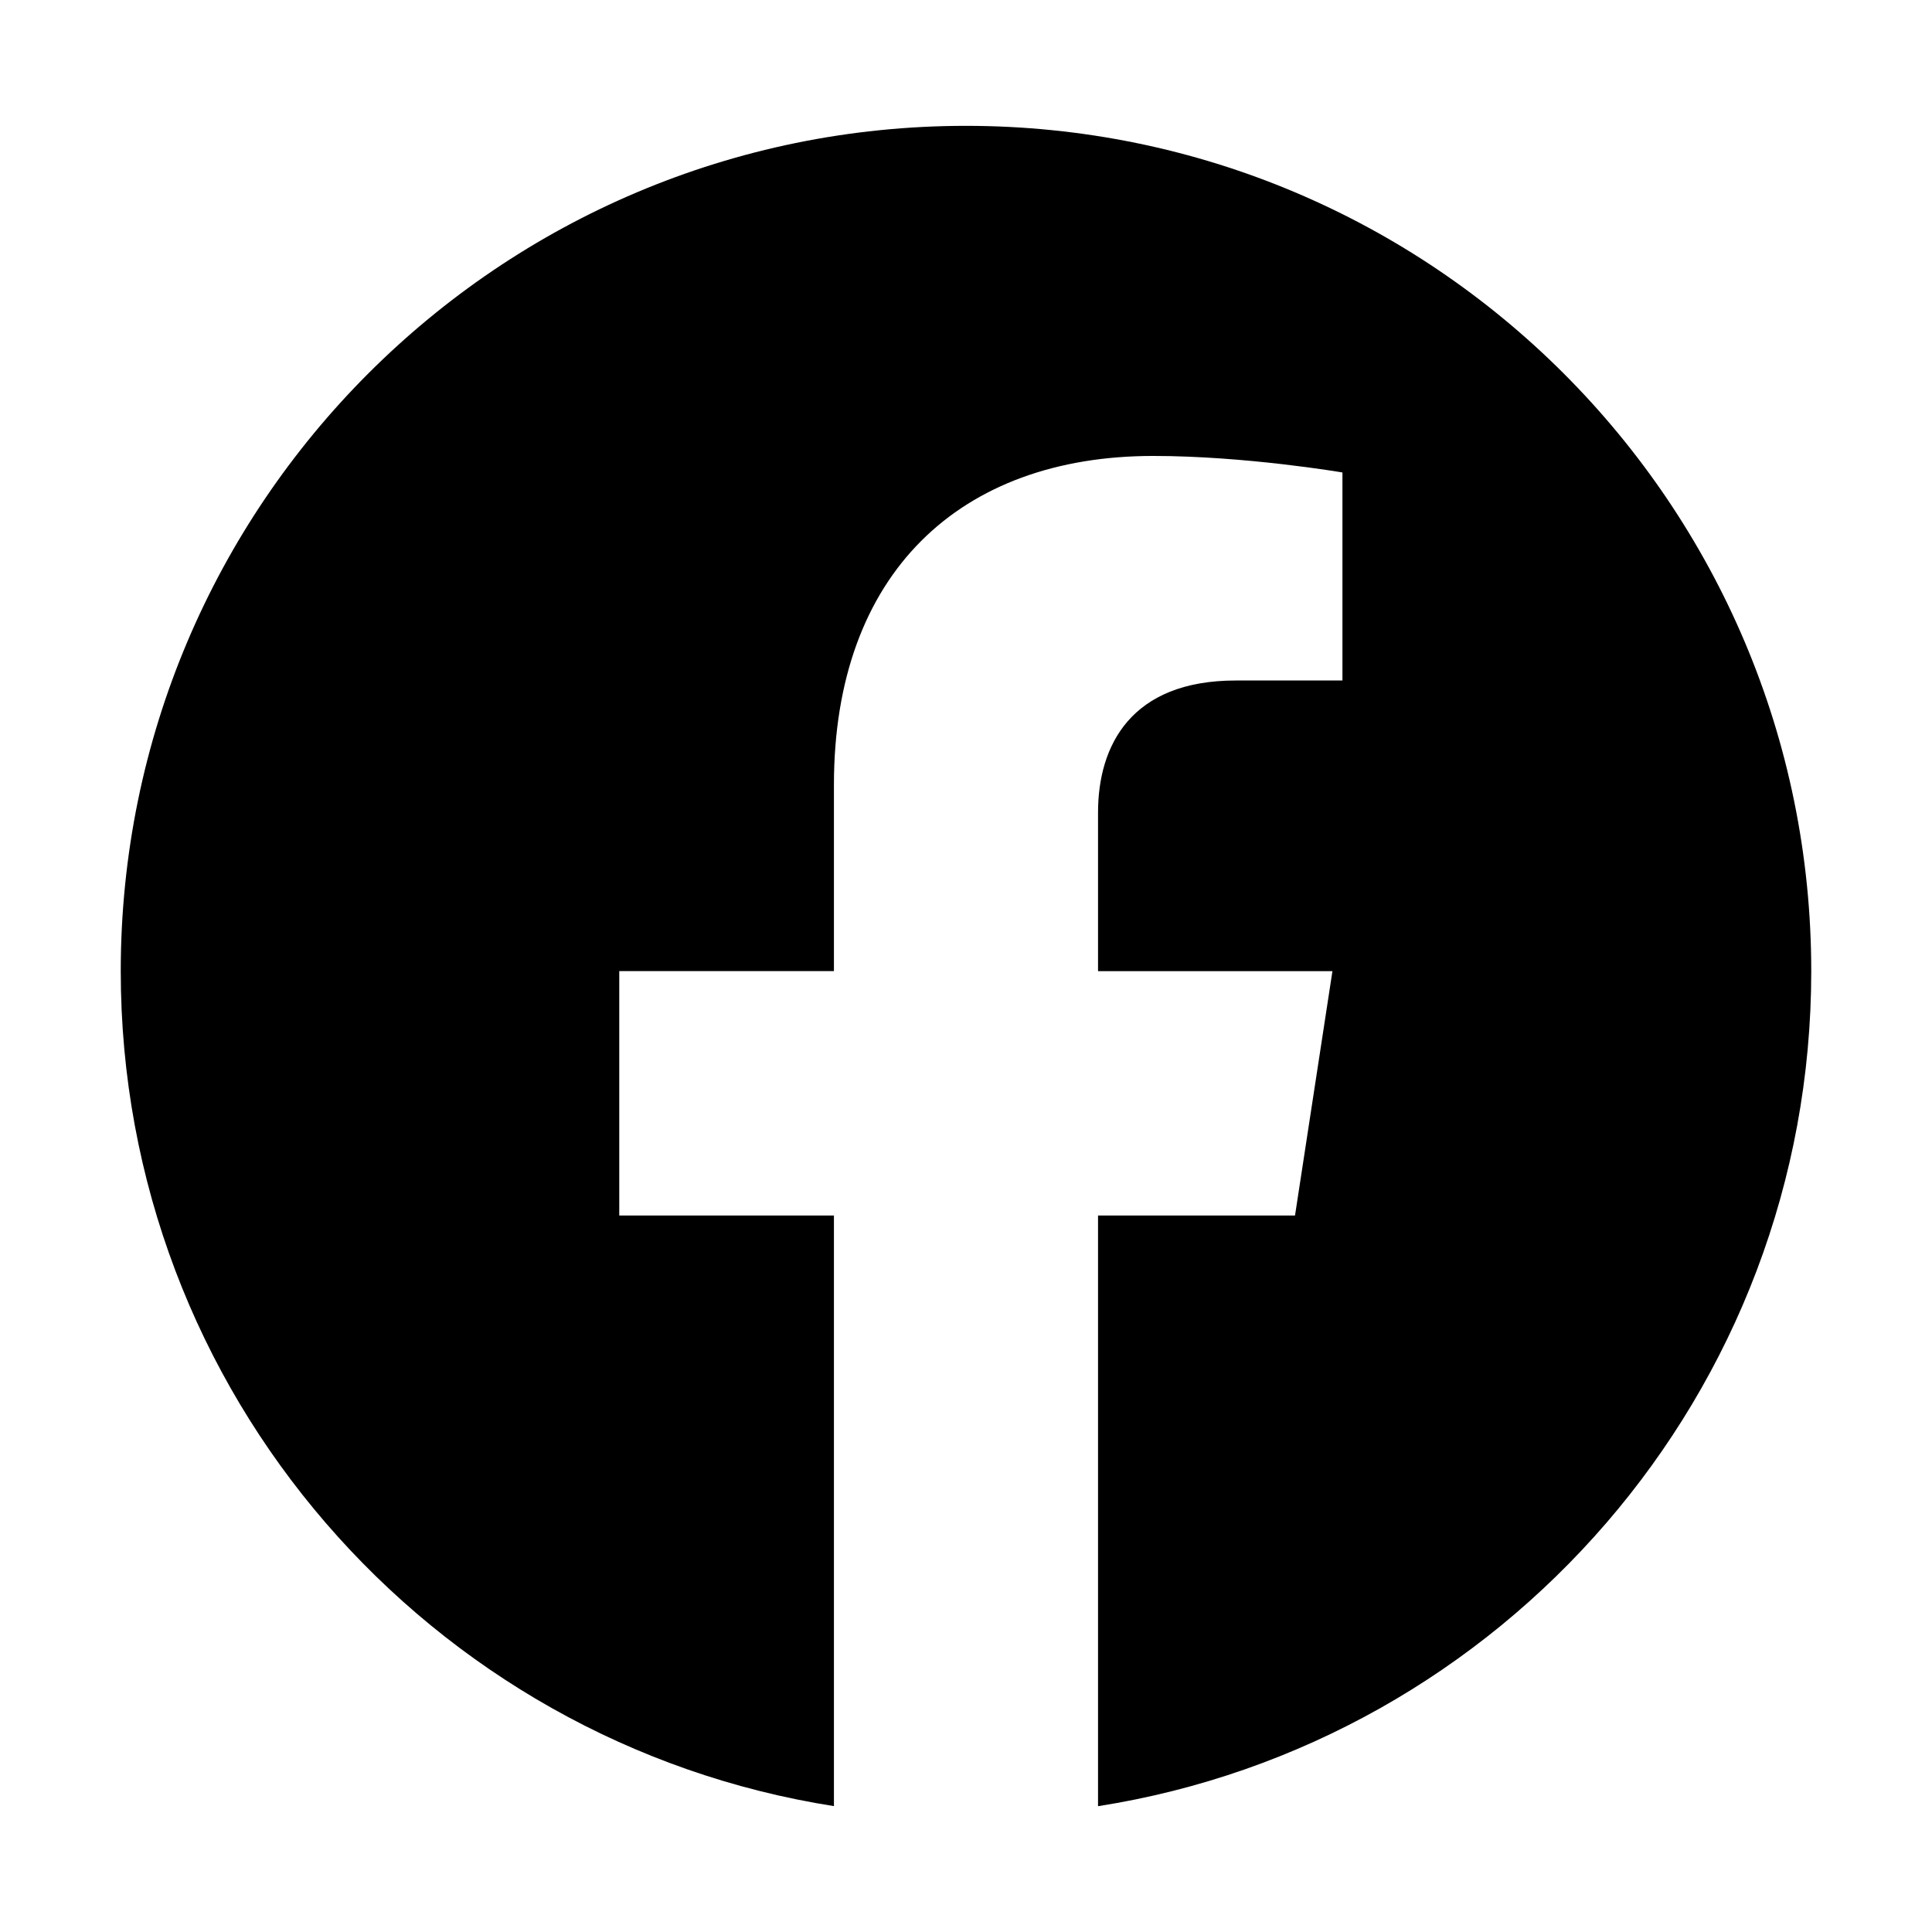
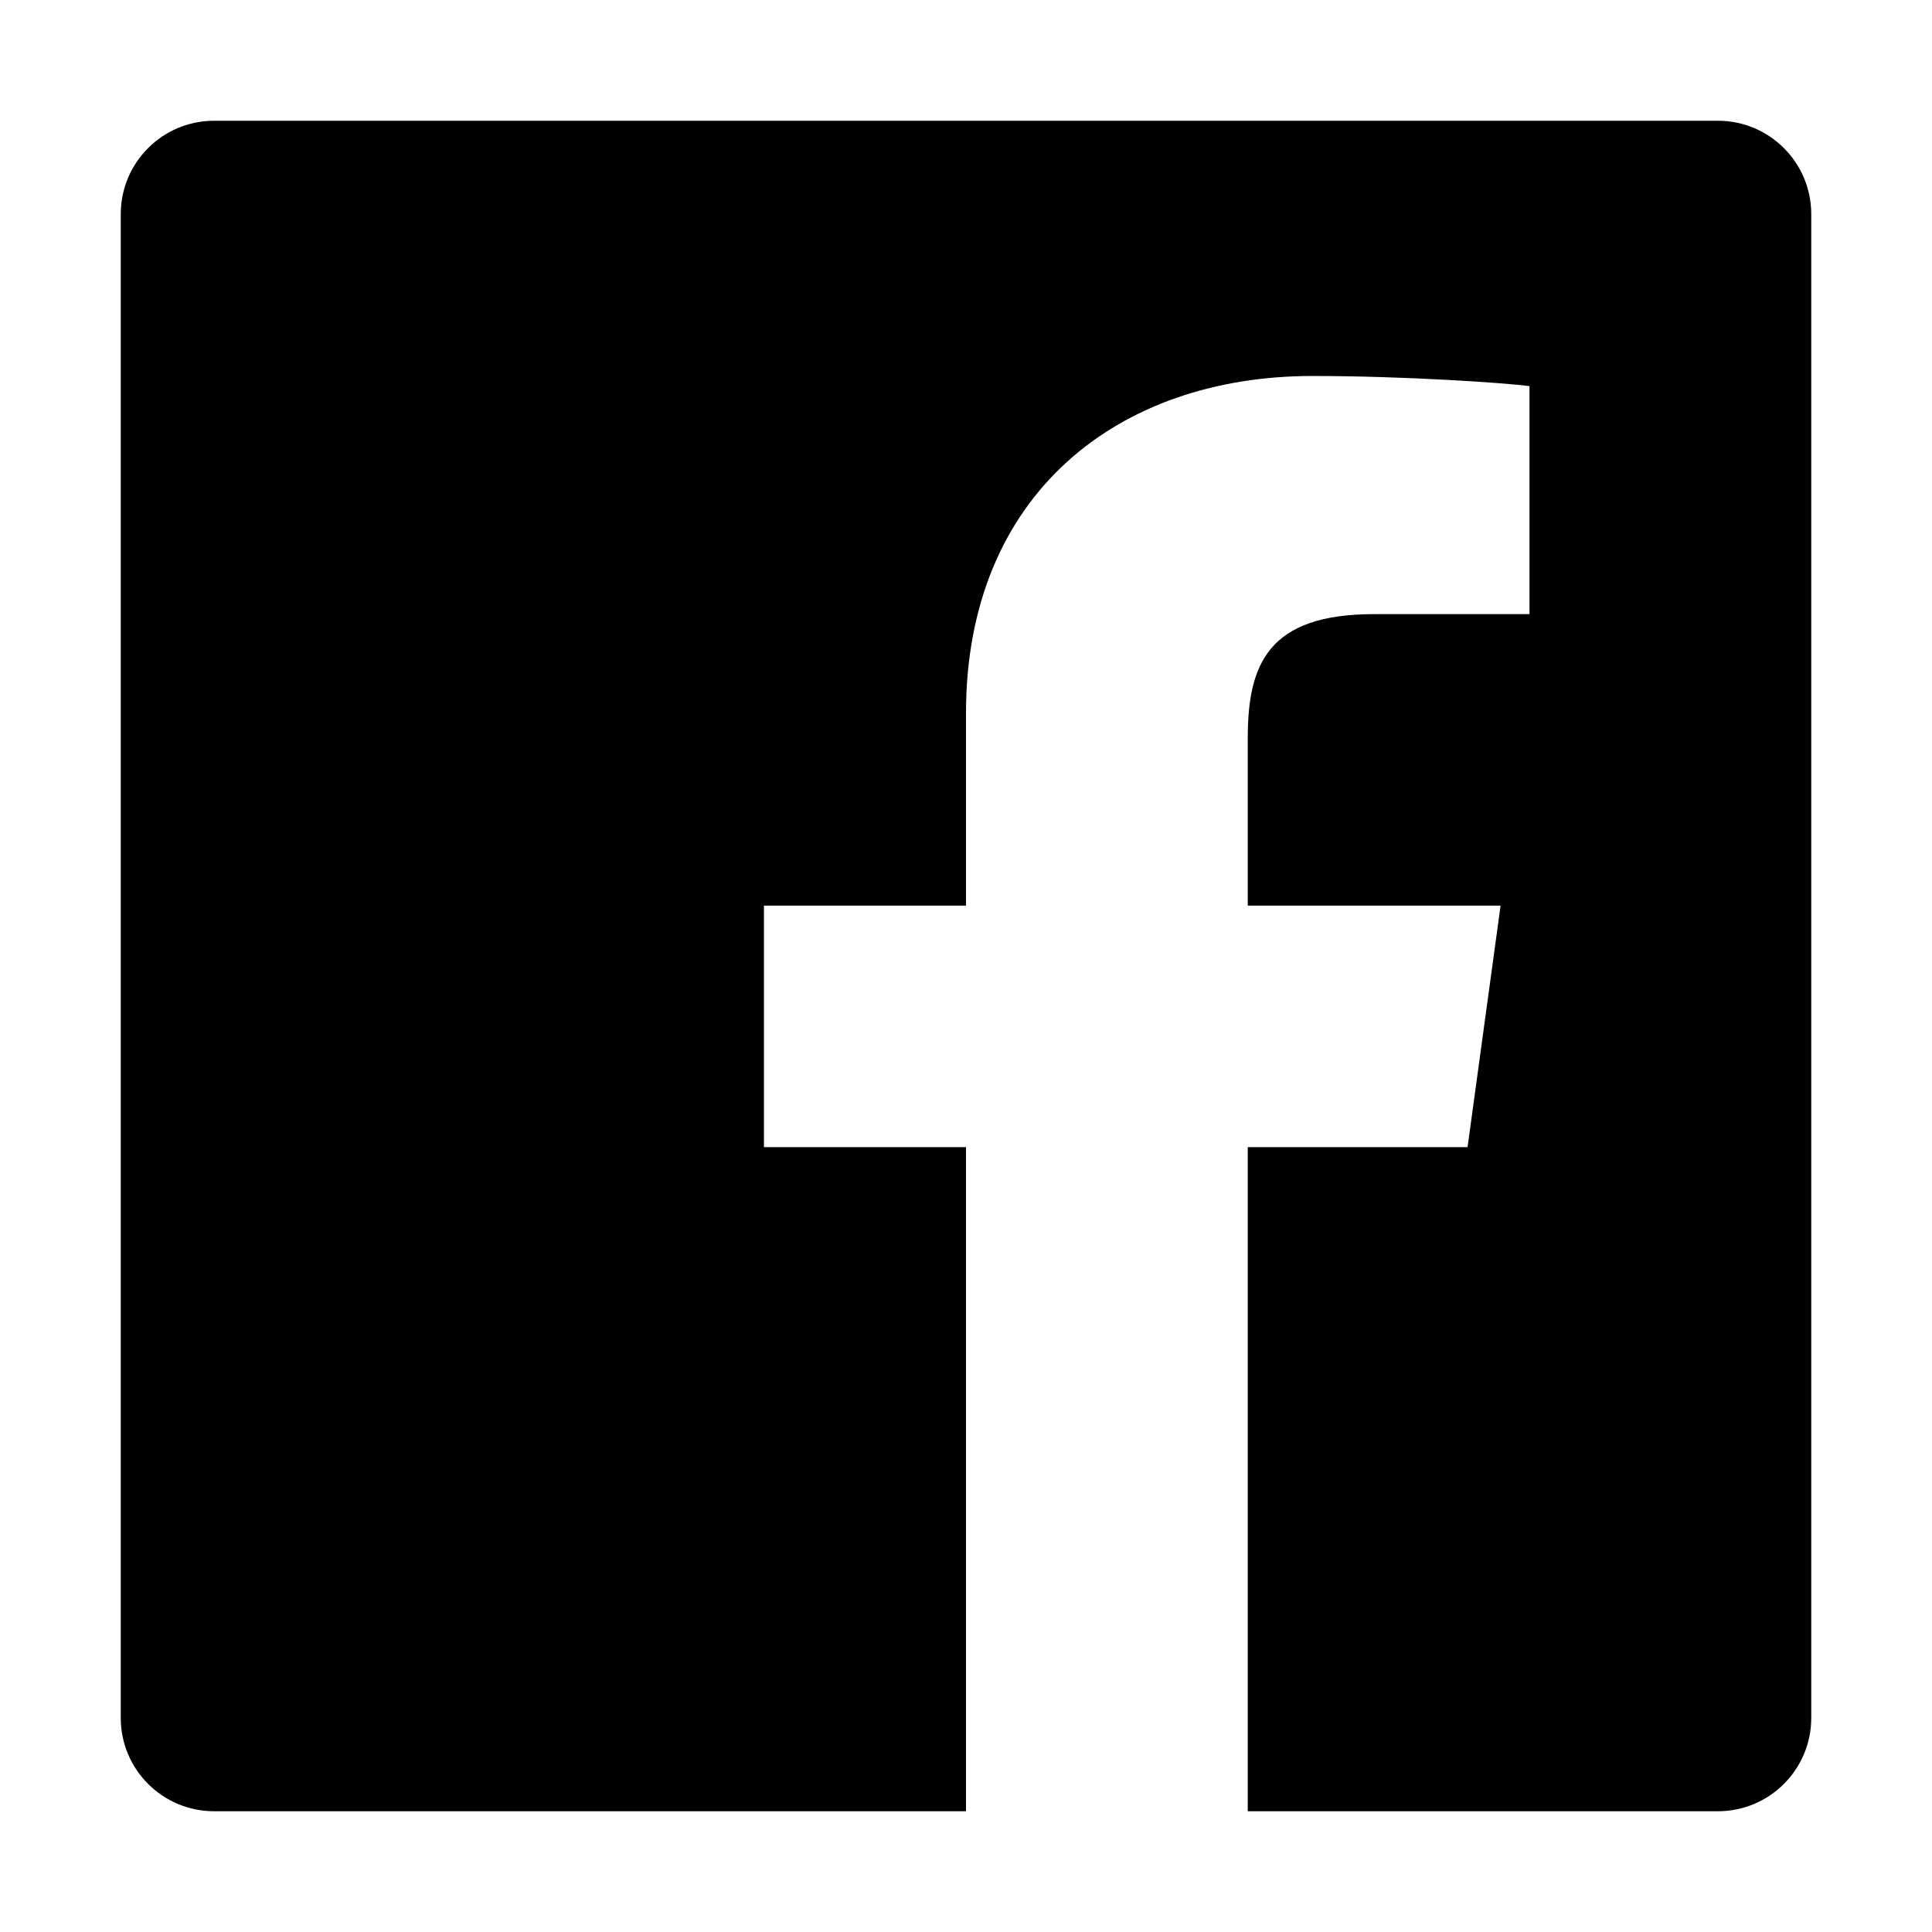
- <svg xmlns="http://www.w3.org/2000/svg" viewBox="0 0 512 512" class="ionicon">
-   <path d="M480 257.35c0-123.7-100.3-224-224-224s-224 100.3-224 224c0 111.8 81.9 204.47 189 221.29V322.12h-56.89v-64.77H221v-49.36c0-56.13 33.45-87.16 84.61-87.16 24.51 0 50.15 4.38 50.15 4.38v55.13H327.5c-27.81 0-36.51 17.26-36.51 35v42.02h62.12l-9.92 64.77h-52.2v156.53C398.1 461.85 480 369.18 480 257.35z" fill-rule="evenodd" clip-rule="evenodd" />
+ <svg xmlns="http://www.w3.org/2000/svg" class="ionicon" viewBox="0 0 512 512">
+   <path d="M455.27 32H56.73A24.74 24.74 0 0032 56.73v398.54A24.74 24.74 0 0056.73 480H256V304h-53.55v-64H256v-51c0-57.86 40.13-89.36 91.82-89.36 24.73 0 51.33 1.86 57.51 2.68v60.43h-41.18c-28.12 0-33.48 13.3-33.48 32.9V240h67l-8.75 64h-58.25v176h124.6A24.74 24.74 0 00480 455.27V56.73A24.74 24.74 0 00455.27 32z" />
</svg>
